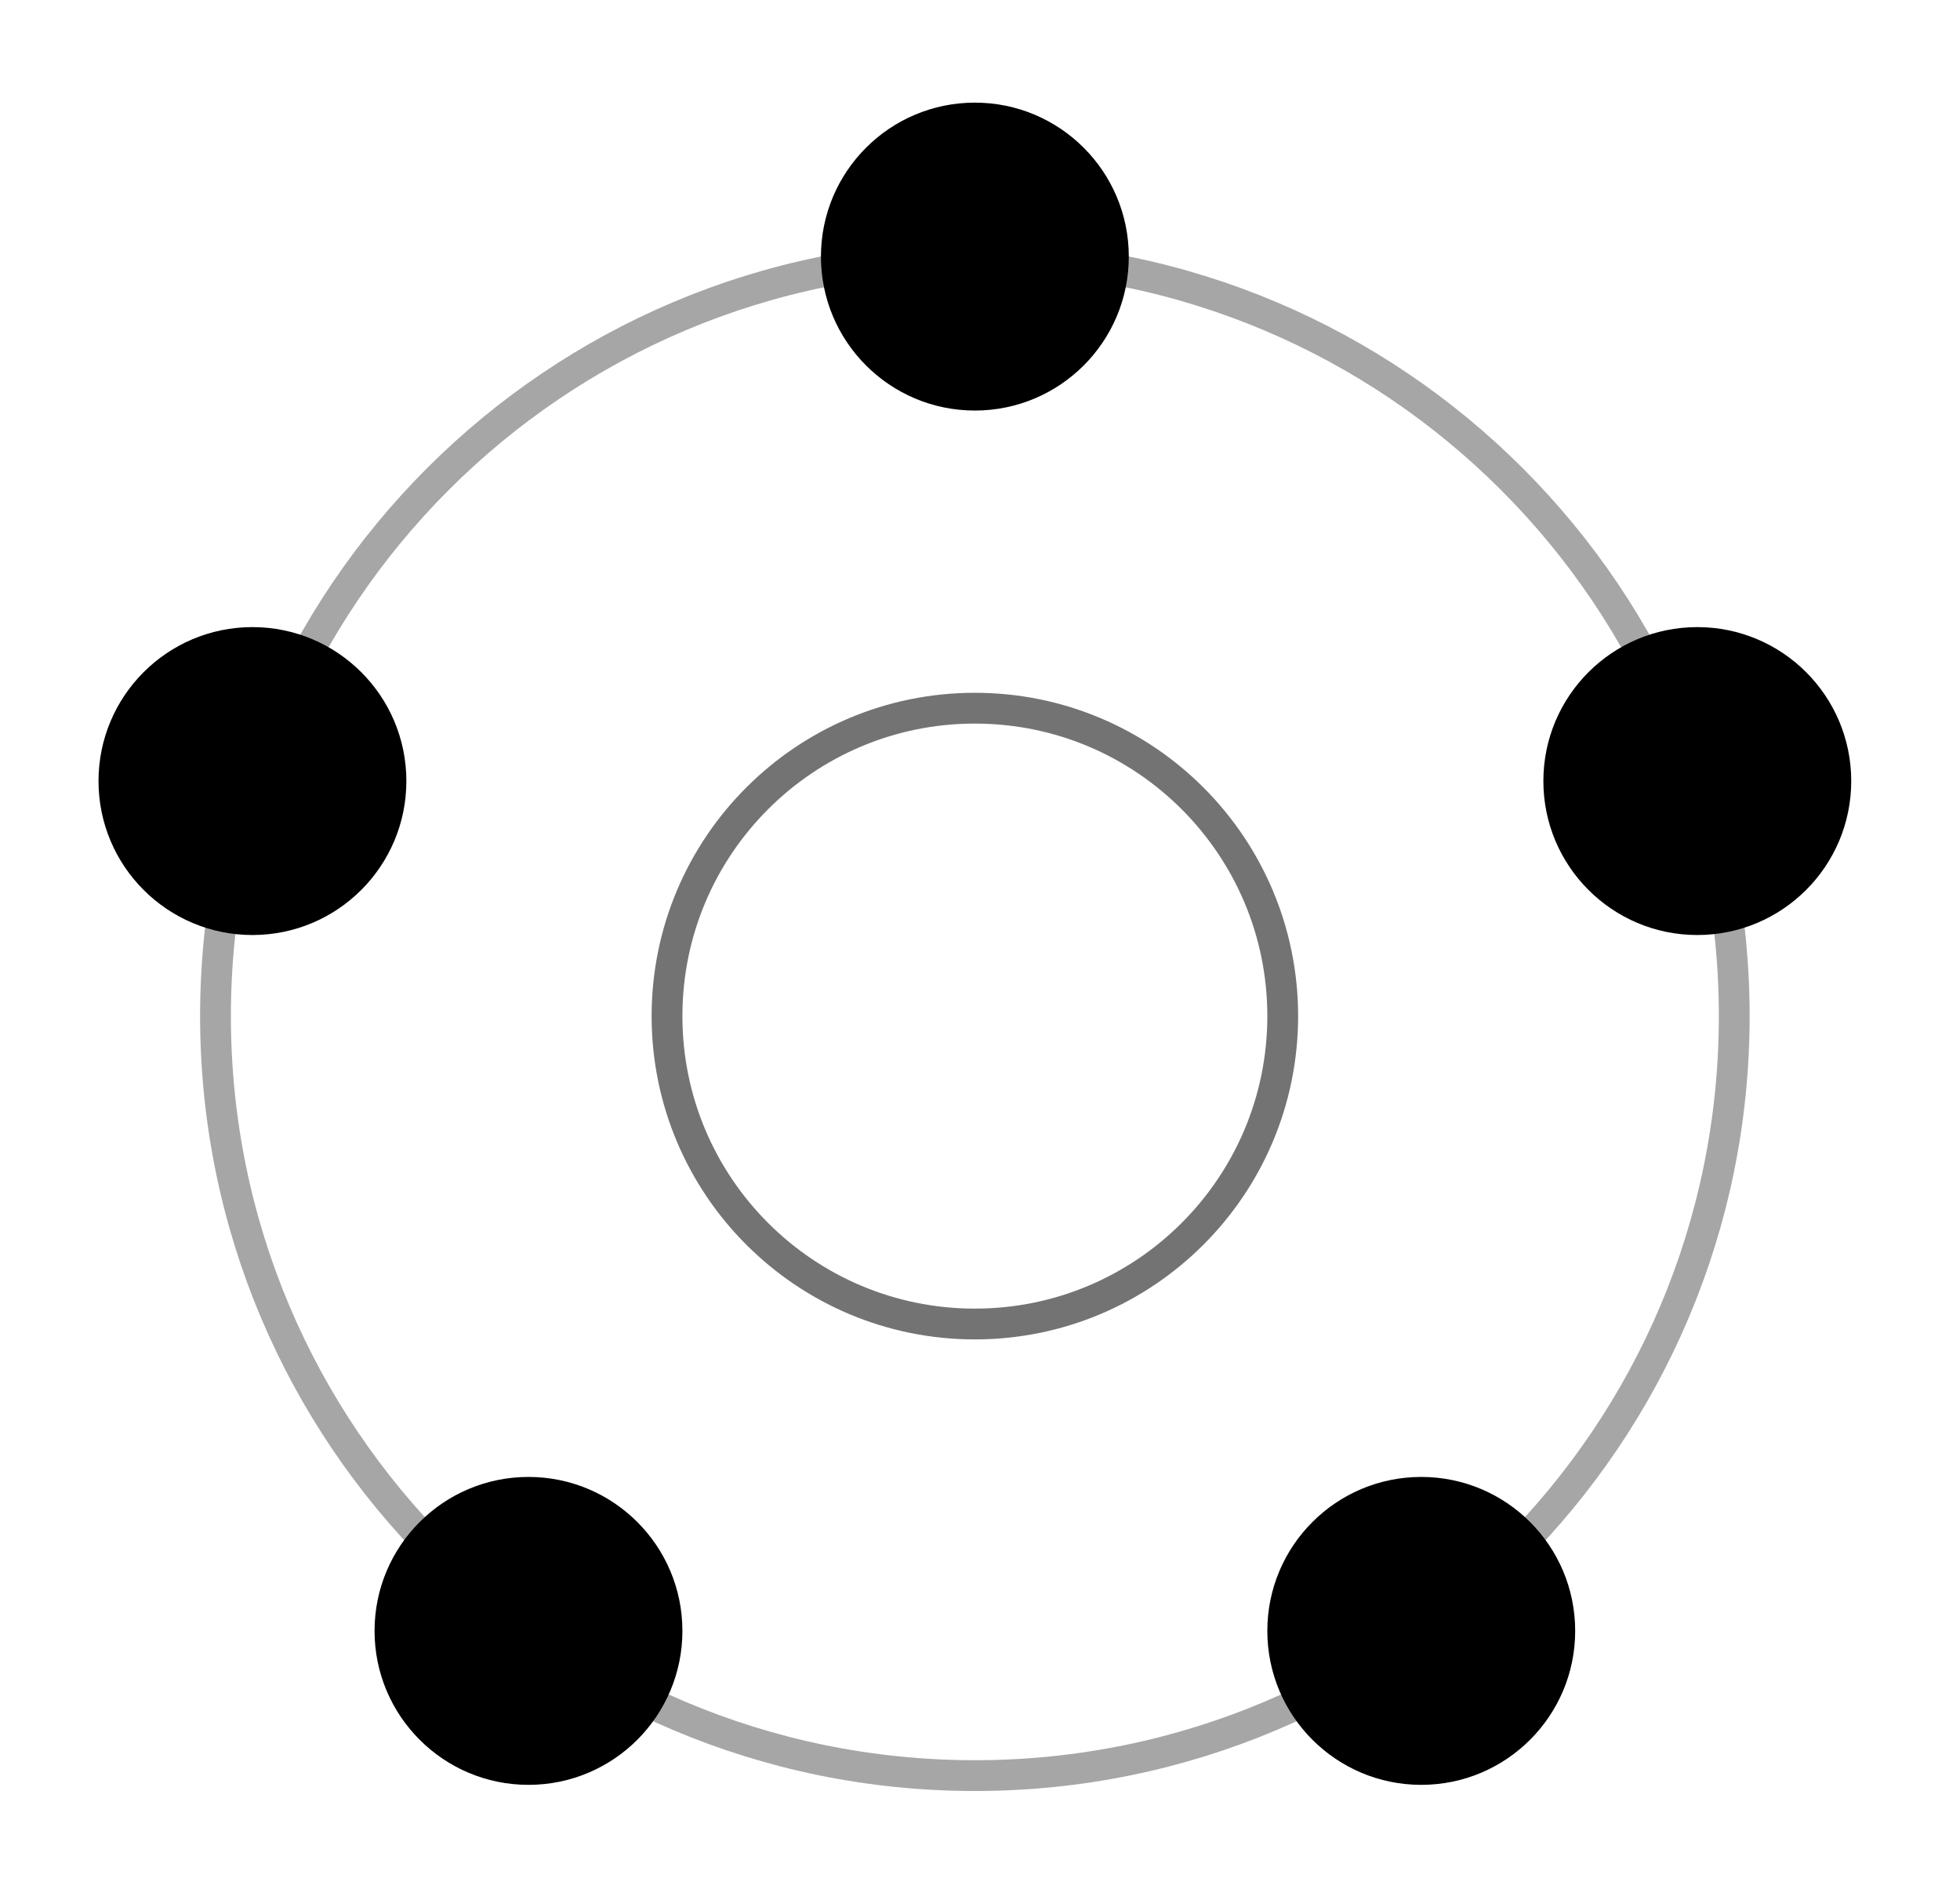
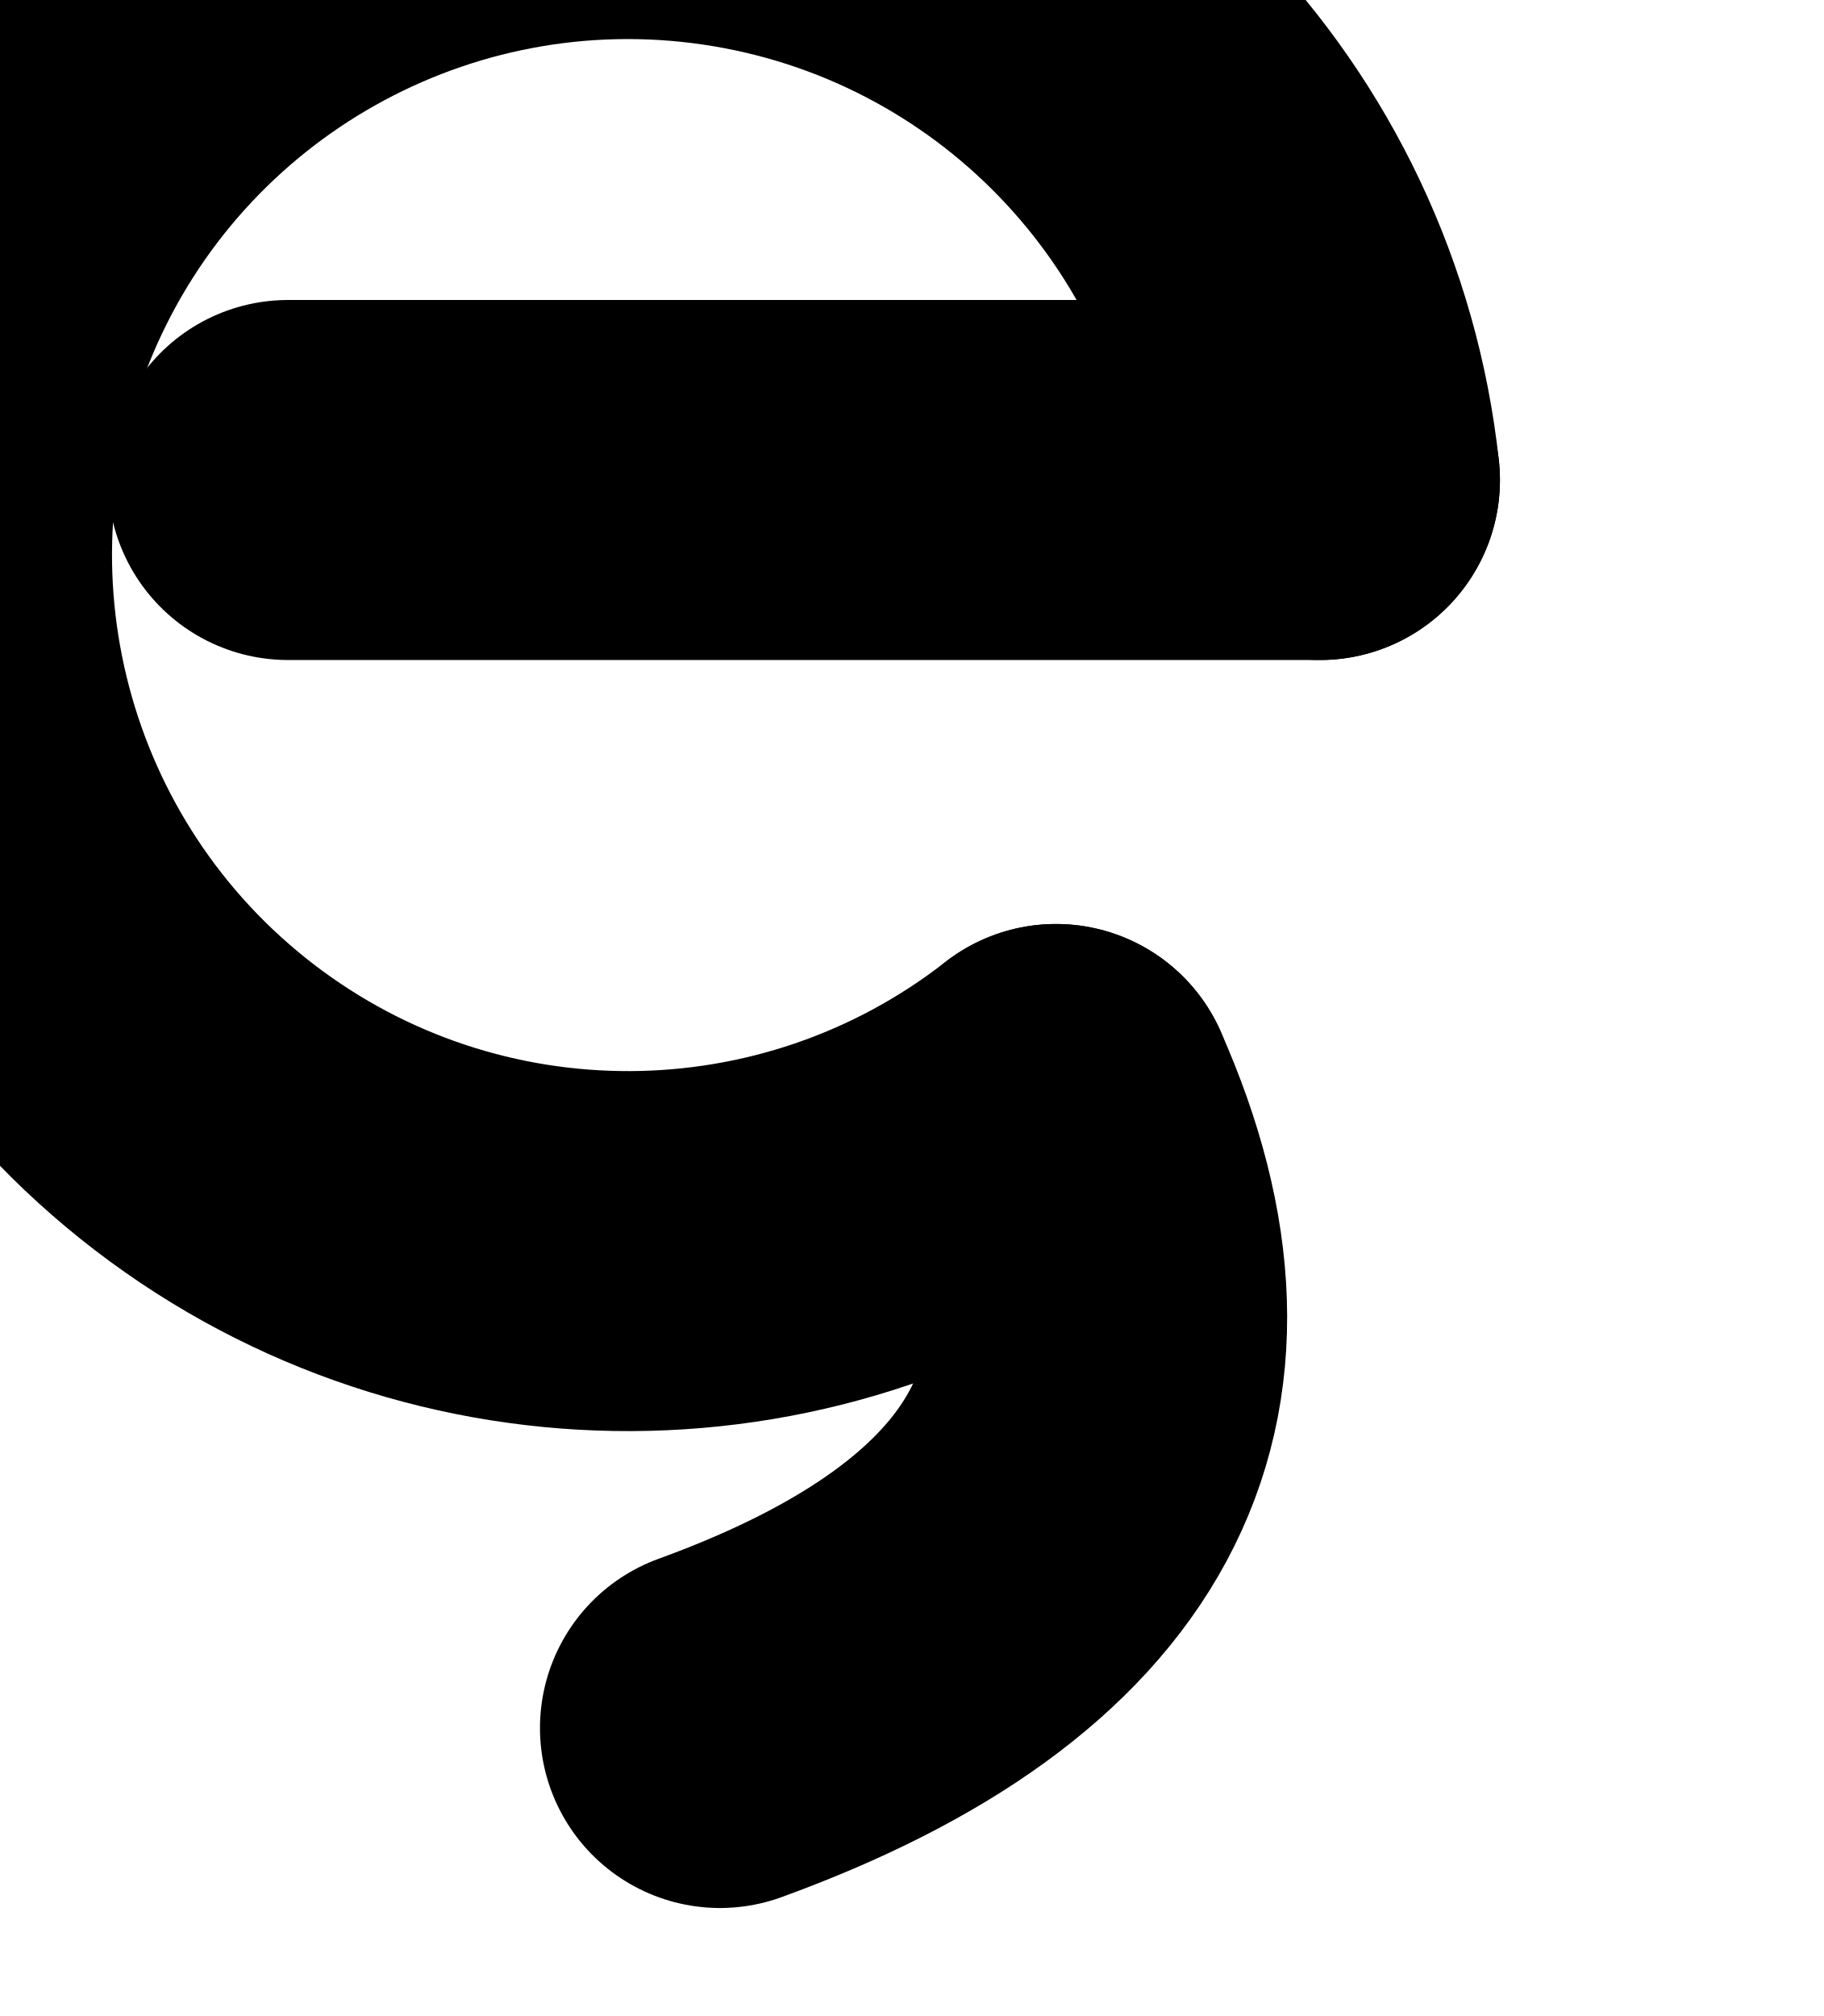
- <svg xmlns="http://www.w3.org/2000/svg" viewBox="25 21 191 184" role="img" aria-label="Ephor">
-   <circle cx="120" cy="120" r="74" fill="none" stroke="currentColor" stroke-width="3" opacity="0.35" />
-   <circle cx="120" cy="120" r="30" fill="none" stroke="currentColor" stroke-width="3" opacity="0.55" />
-   <g fill="currentColor">
-     <circle cx="120" cy="46" r="15" />
-     <circle cx="190.4" cy="97.1" r="15" />
-     <circle cx="163.5" cy="179.9" r="15" />
-     <circle cx="76.5" cy="179.9" r="15" />
-     <circle cx="49.6" cy="97.1" r="15" />
+ <svg xmlns="http://www.w3.org/2000/svg" viewBox="28 40 76 84" role="img" aria-label="Ephor">
+   <g fill="none" stroke="currentColor" stroke-width="15" stroke-linecap="round" stroke-linejoin="round">
+     <path d="M40 60 H83" />
+     <path d="M83 60 A29 29 0 1 0 72 86" />
+     <path d="M72 86 Q 80 104 58 112" />
  </g>
</svg>
